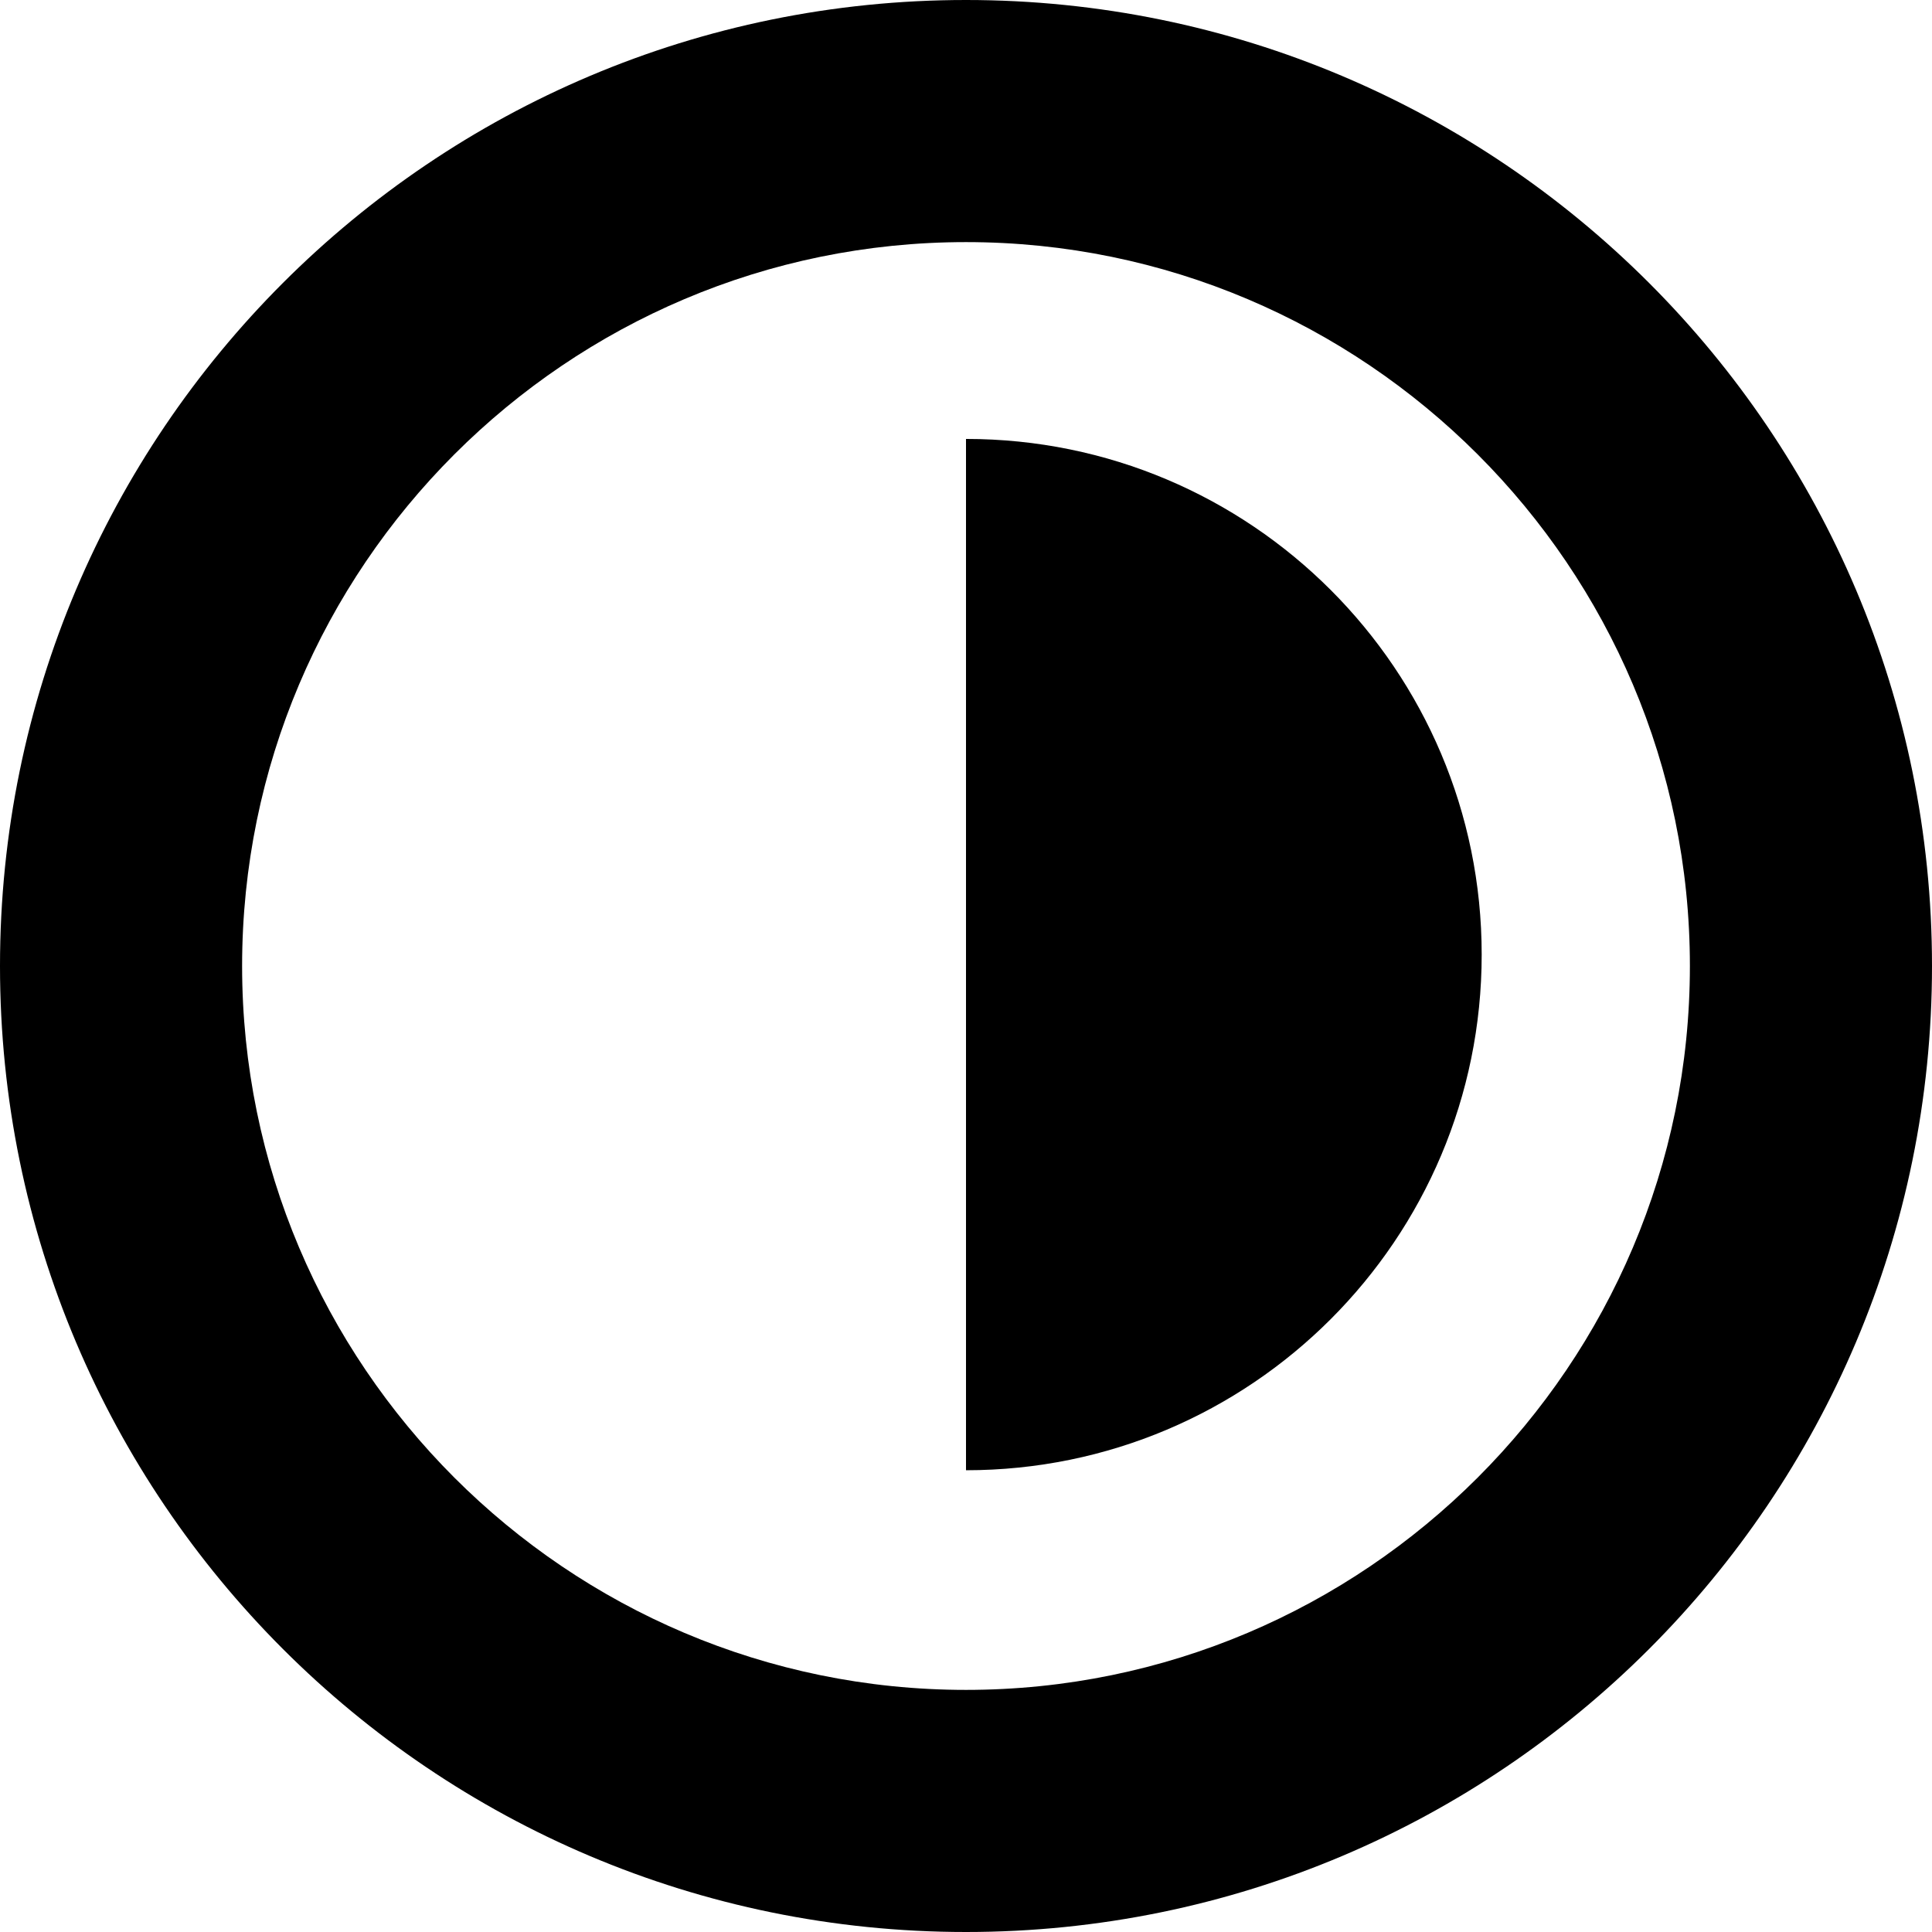
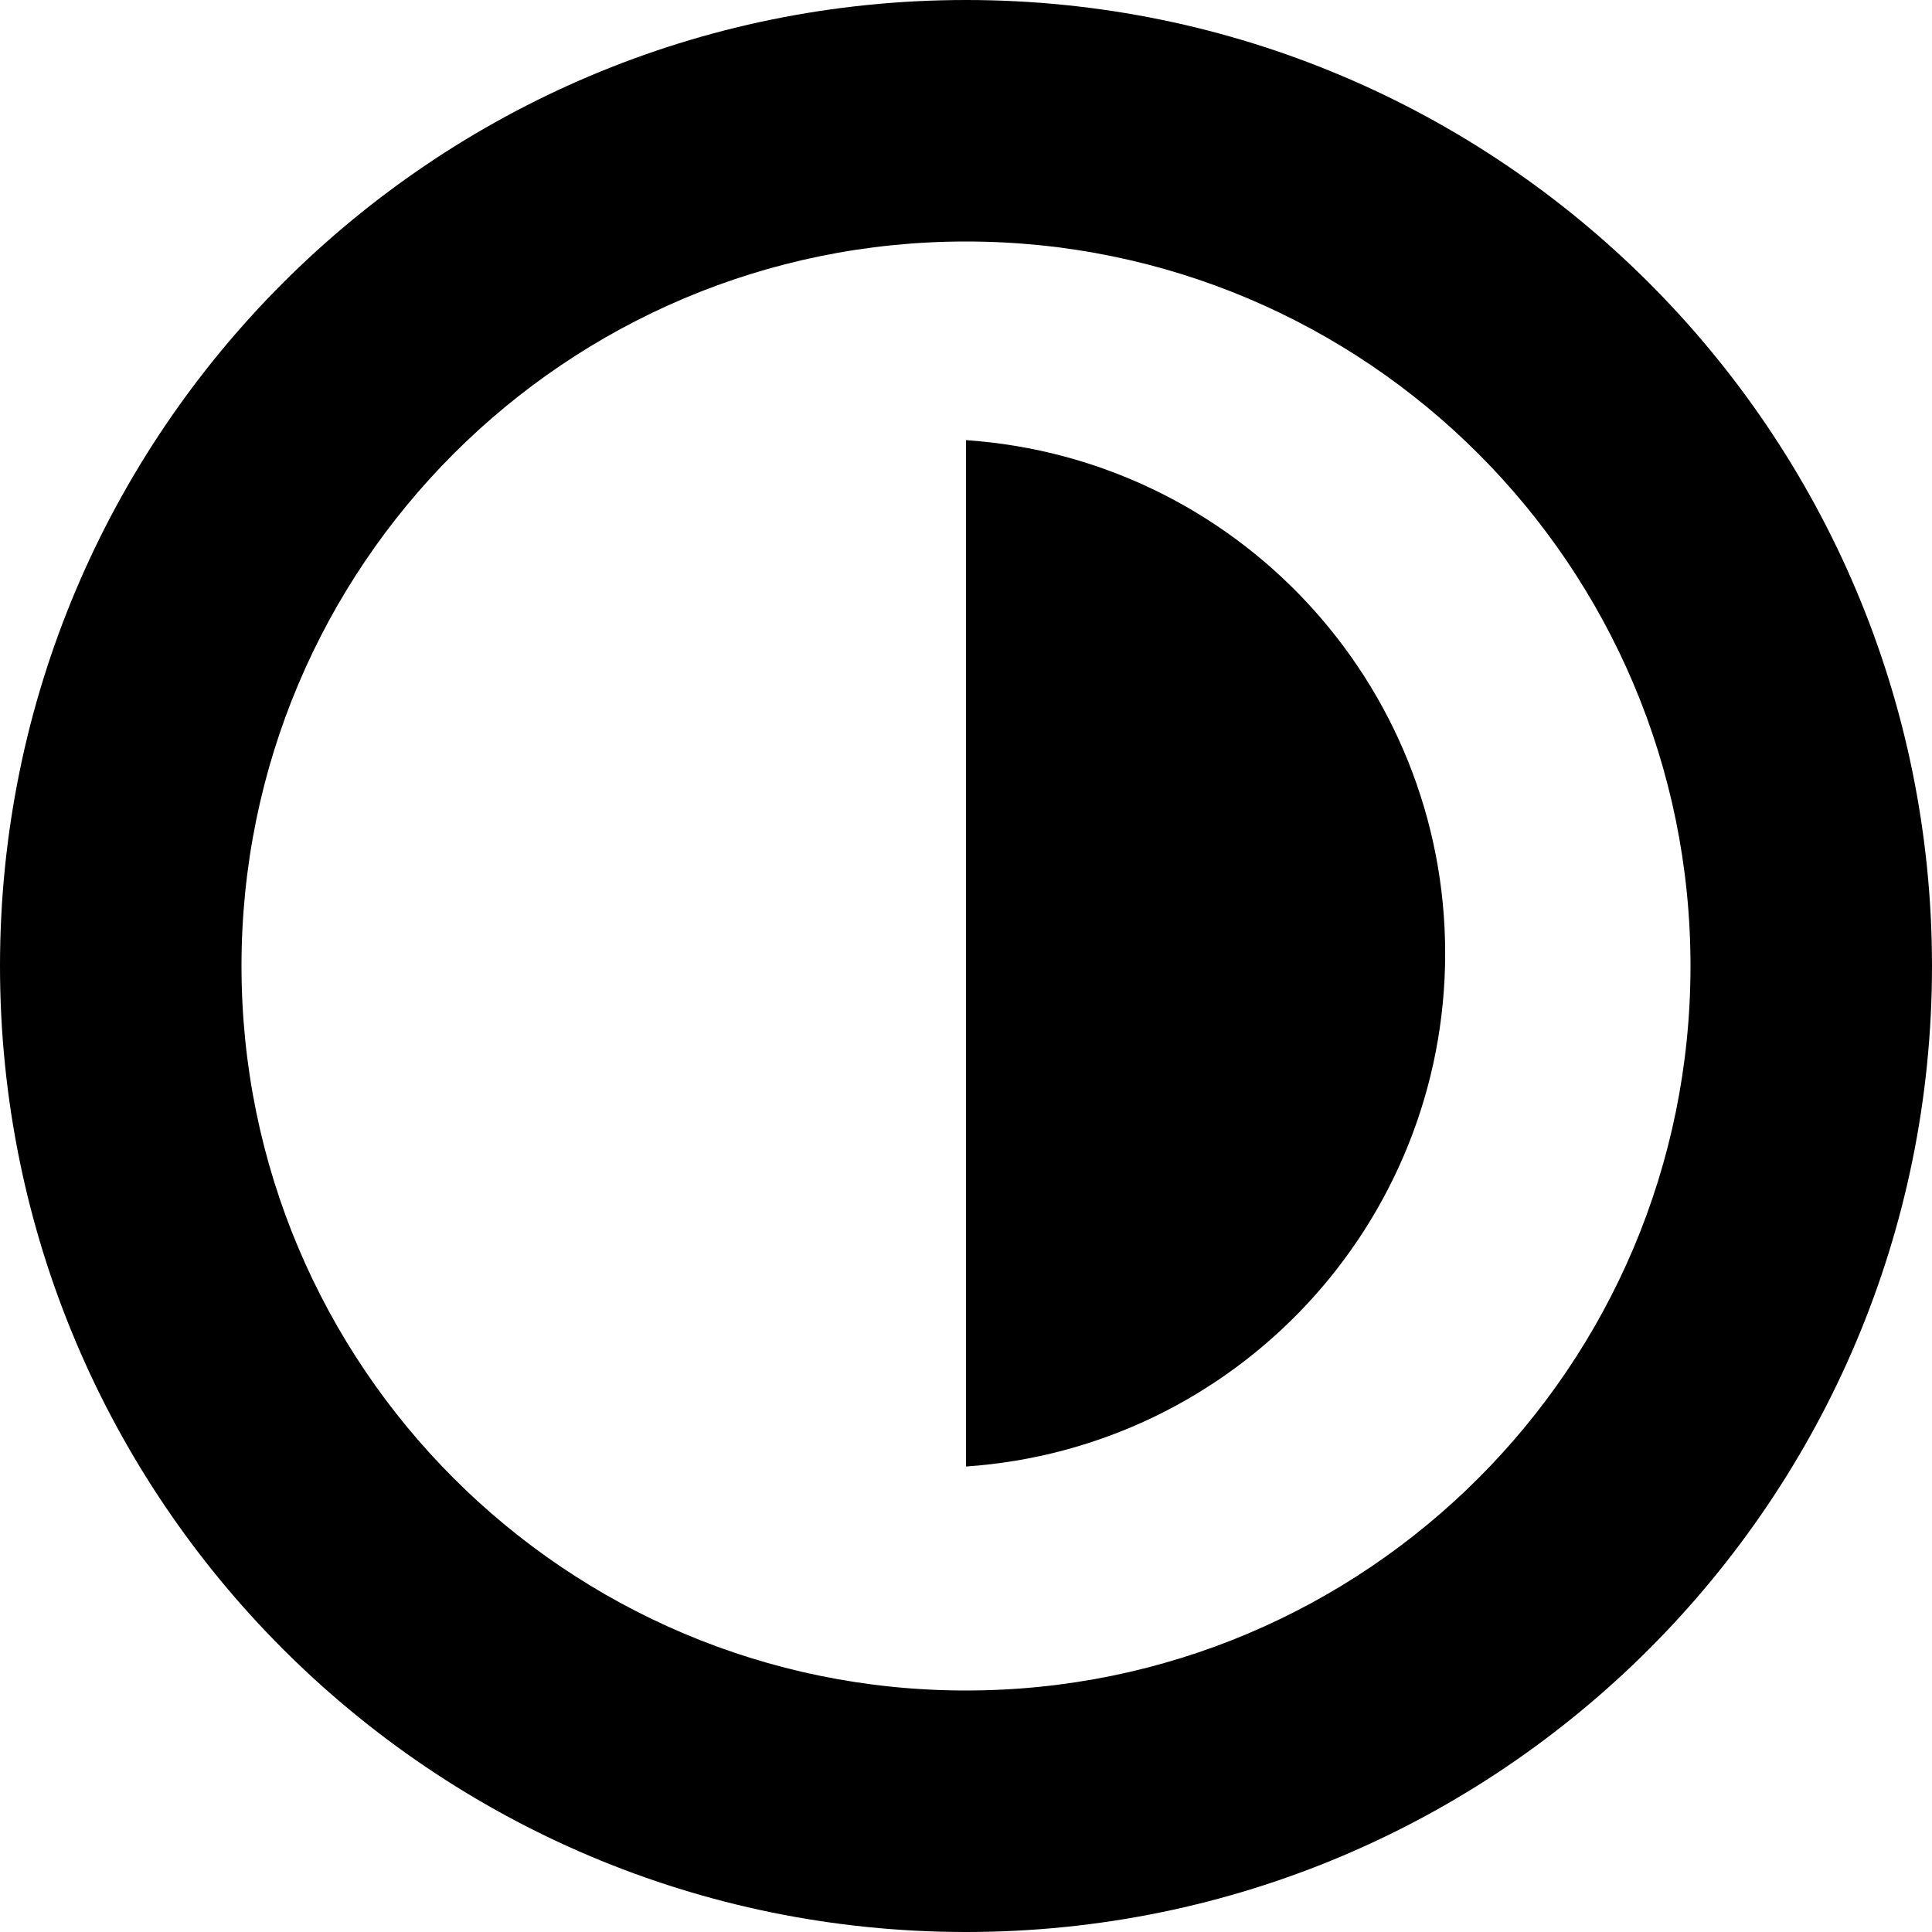
- <svg xmlns="http://www.w3.org/2000/svg" version="1.0" width="31.92" height="31.92" viewBox="-35.422 -7.96 31.92 31.92">
-   <path d="M-19.462-3.96c6.595 0 11.96 5.365 11.96 11.96s-5.365 11.96-11.96 11.96-11.96-5.365-11.96-11.96 5.365-11.96 11.96-11.96m0-4c-8.814 0-15.96 7.145-15.96 15.96 0 8.813 7.146 15.96 15.96 15.96S-3.502 16.813-3.502 8c0-8.815-7.146-15.96-15.96-15.96z" />
-   <path d="M-19.462 16.331a8.519 8.519 0 008.52-8.52 8.518 8.518 0 00-8.52-8.519" />
+ <svg xmlns="http://www.w3.org/2000/svg" version="1.0" width="32" height="32" viewBox="0 0 32 32">
+   <path d="M16 4A12 12 0 1 1 4 16 12 12 0 0 1 16 4m0-4a16 16 0 1 0 16 16A16 16 0 0 0 16 0zm0 24.29a8.52 8.52 0 0 0 0-17" />
</svg>
